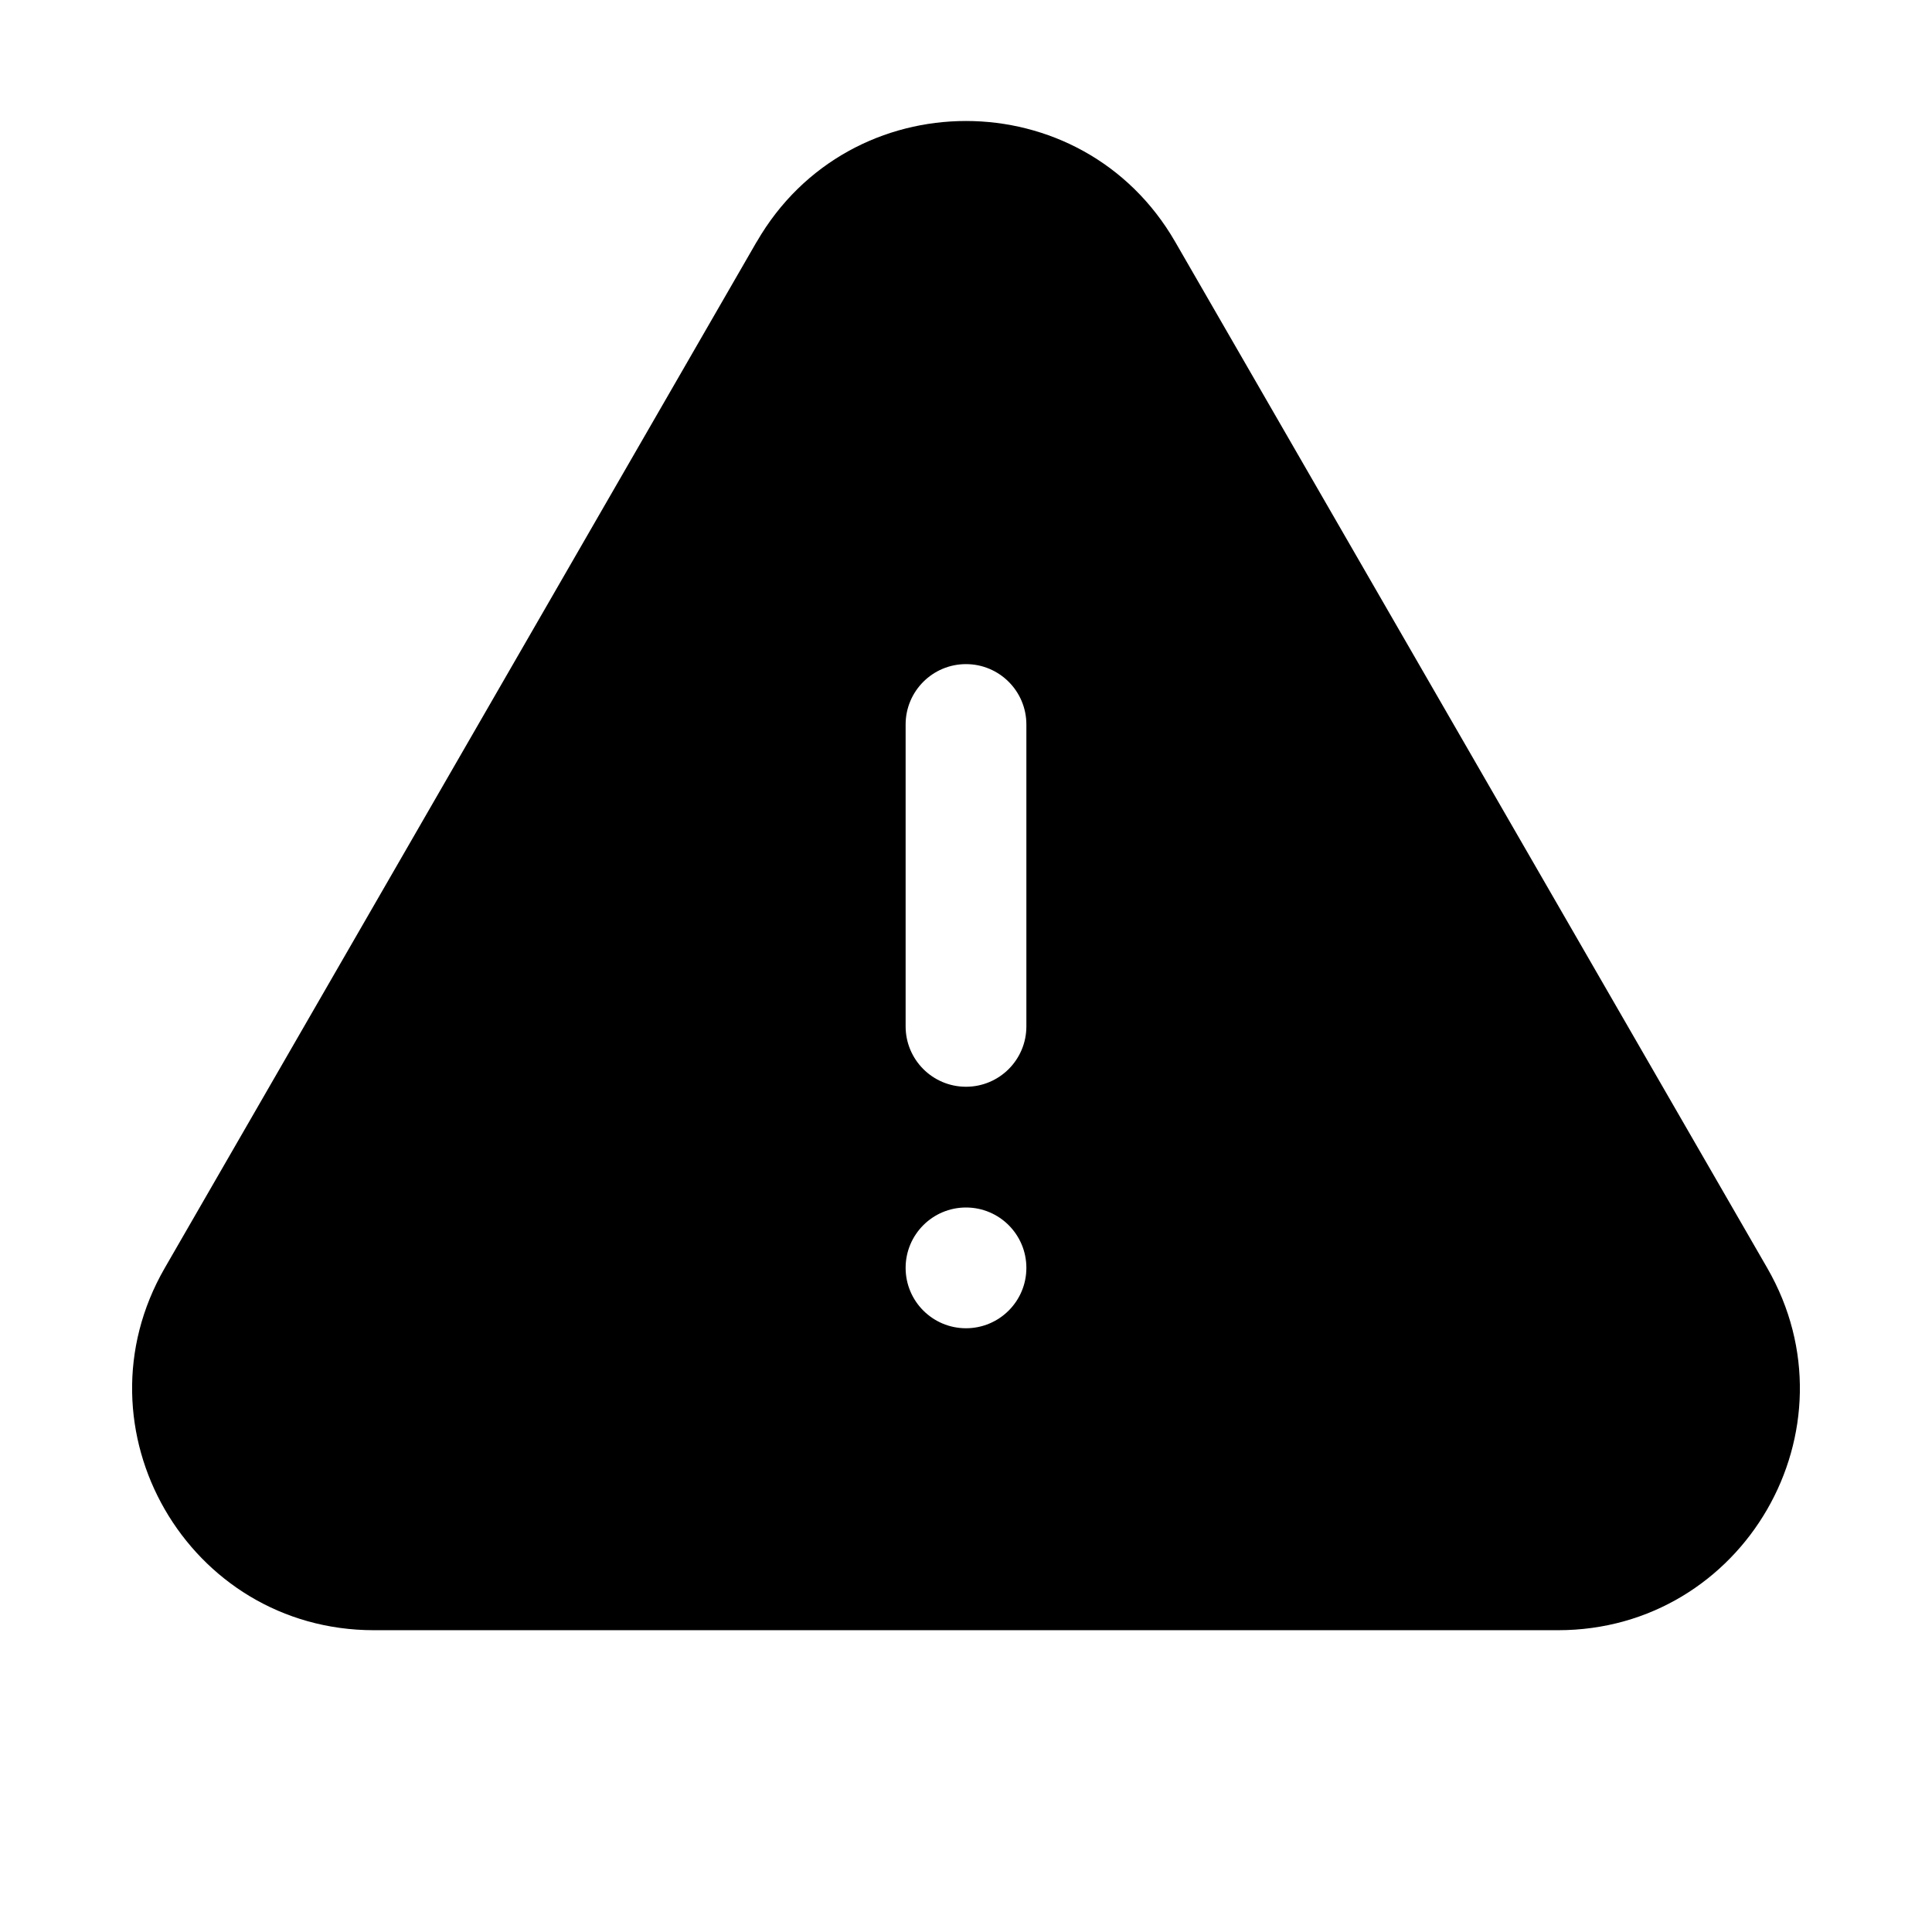
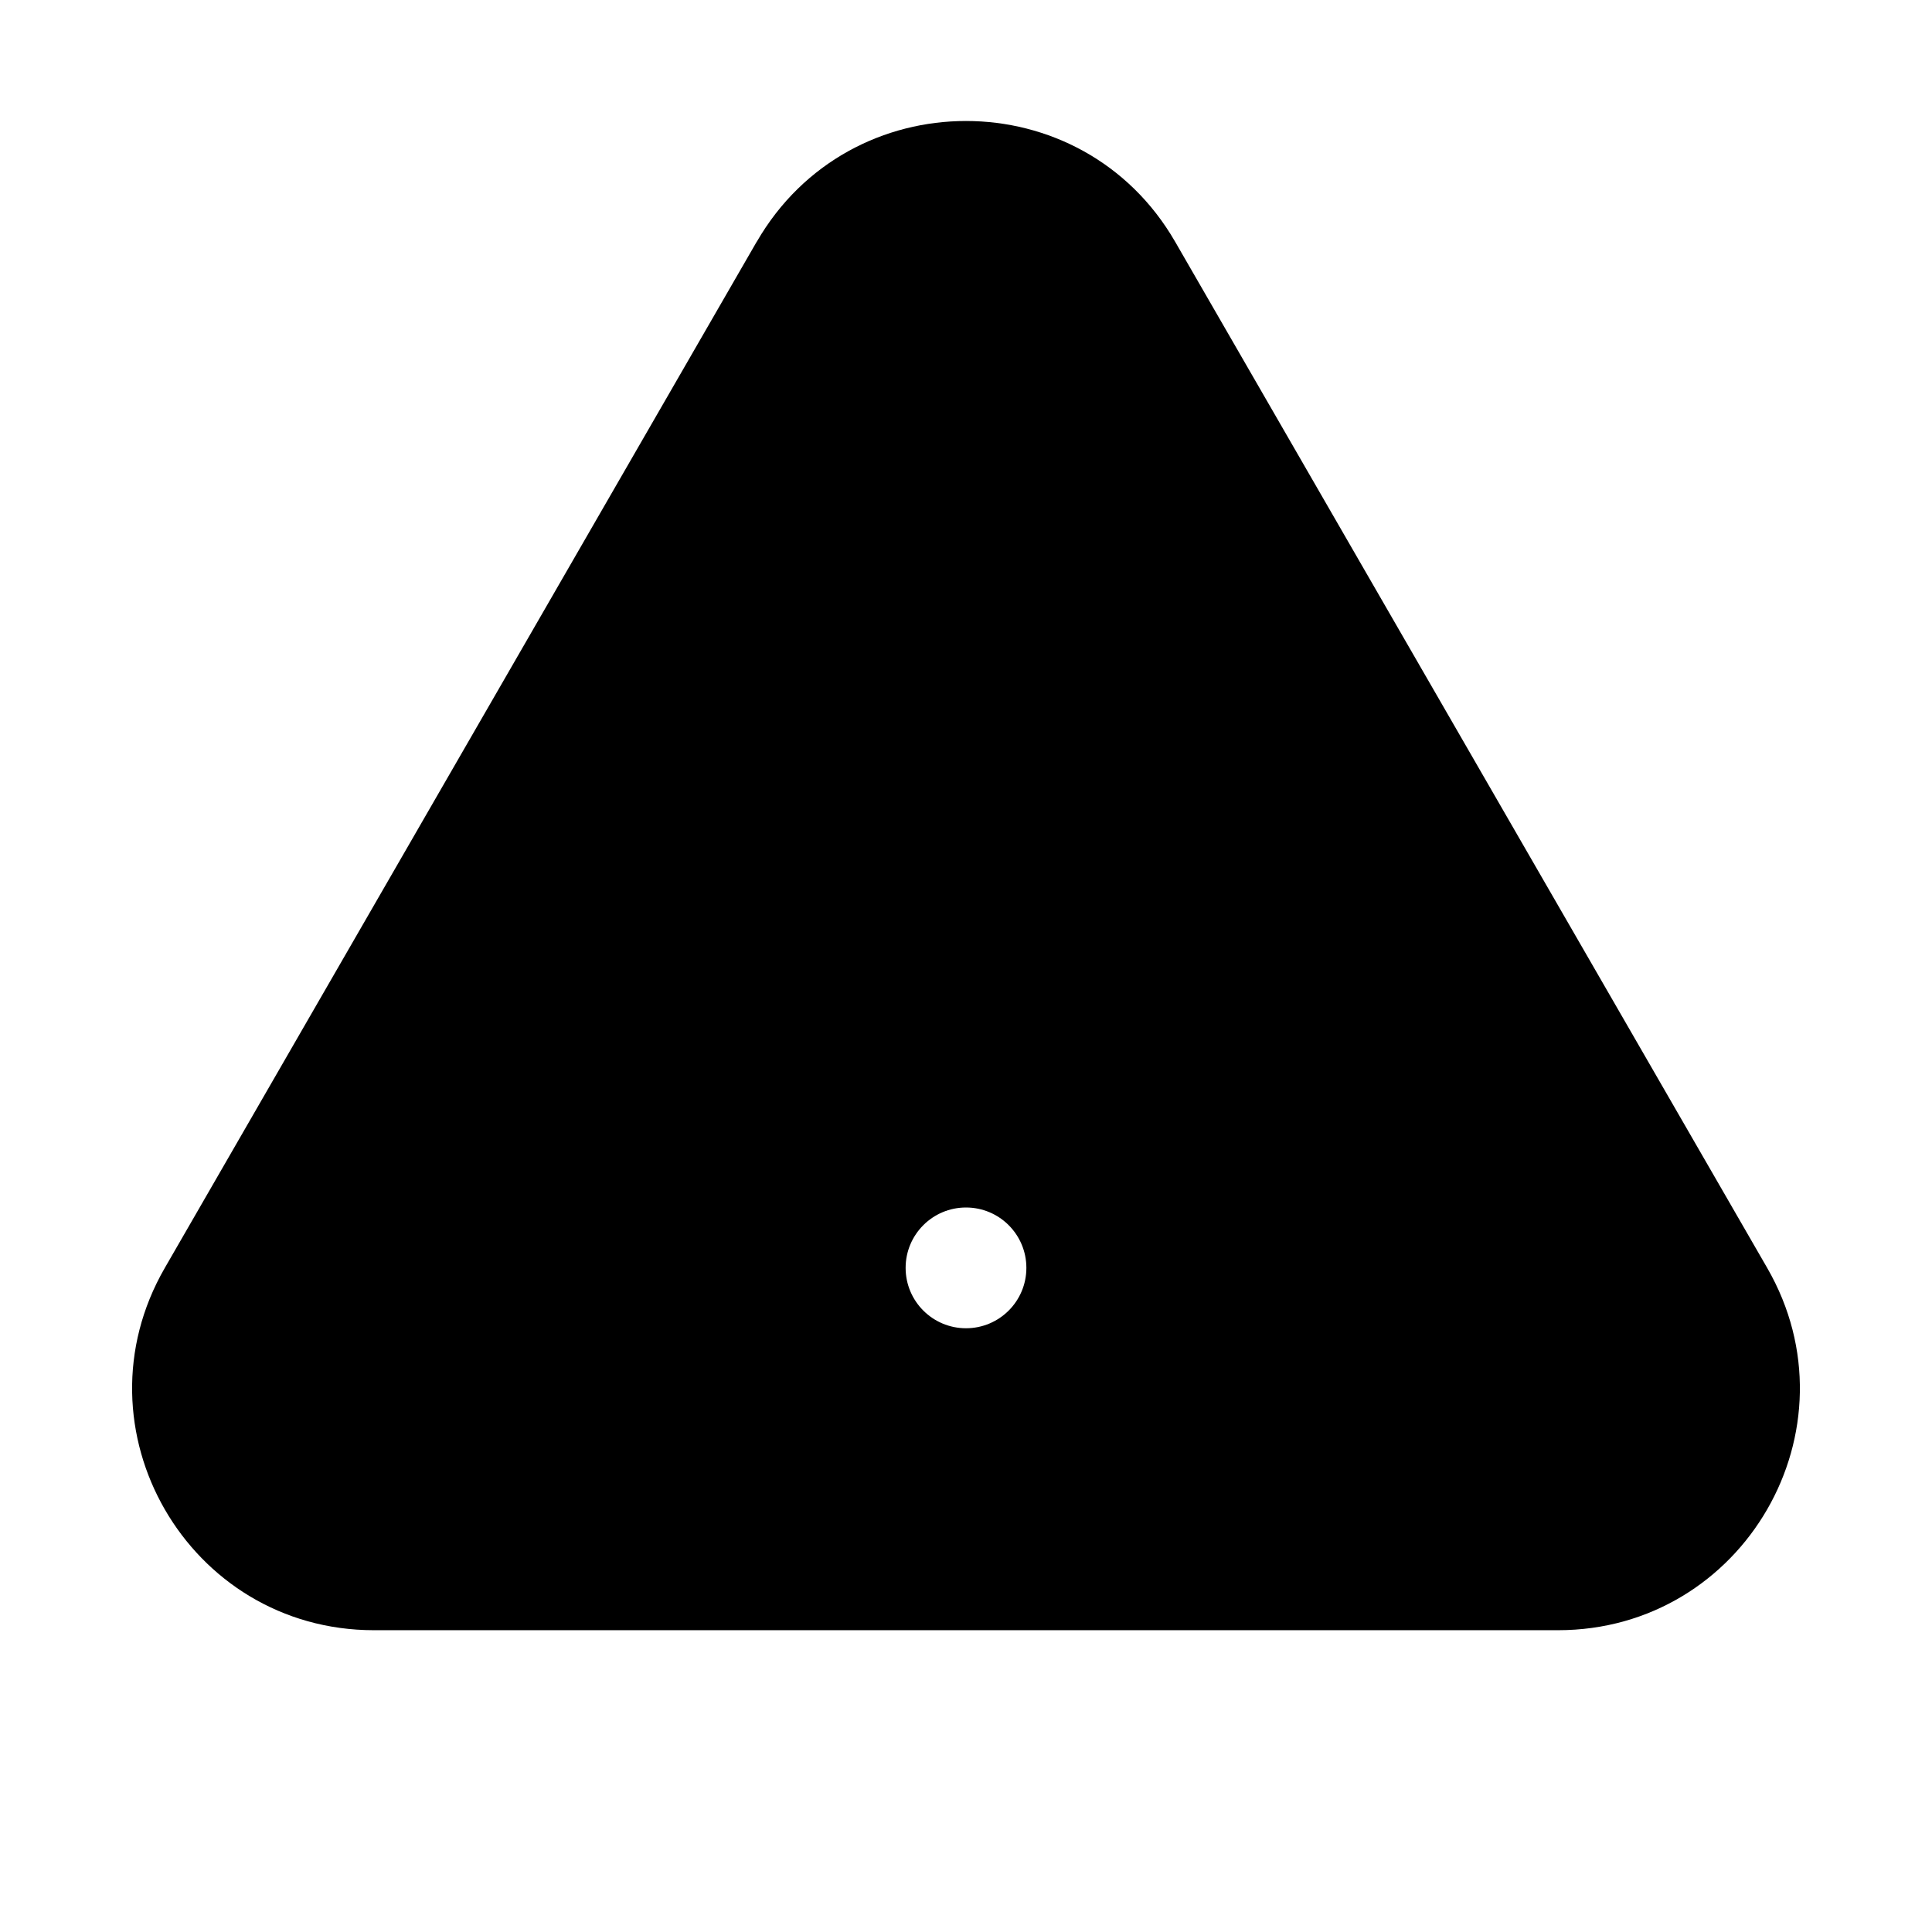
<svg xmlns="http://www.w3.org/2000/svg" viewBox="0 0 24 24" fill="currentColor" class="w-6 h-6">
-   <path fill-rule="evenodd" d="M9.401 3.003c1.155-2 4.043-2 5.197 0l7.355 12.748c1.154 2-.29 4.5-2.599 4.5H4.645c-2.309 0-3.752-2.5-2.598-4.5L9.4 3.003zM12 8.25a.75.75 0 01.75.75v3.75a.75.75 0 01-1.5 0V9a.75.75 0 01.75-.75zm0 8.25a.75.75 0 100-1.5.75.75 0 000 1.5z" clip-rule="evenodd" />
+   <path fillRule="evenodd" d="M9.401 3.003c1.155-2 4.043-2 5.197 0l7.355 12.748c1.154 2-.29 4.5-2.599 4.5H4.645c-2.309 0-3.752-2.5-2.598-4.5L9.4 3.003zM12 8.25a.75.75 0 01.75.75v3.75a.75.75 0 01-1.5 0V9a.75.75 0 01.75-.75zm0 8.25a.75.75 0 100-1.5.75.75 0 000 1.5z" clipRule="evenodd" />
</svg>
